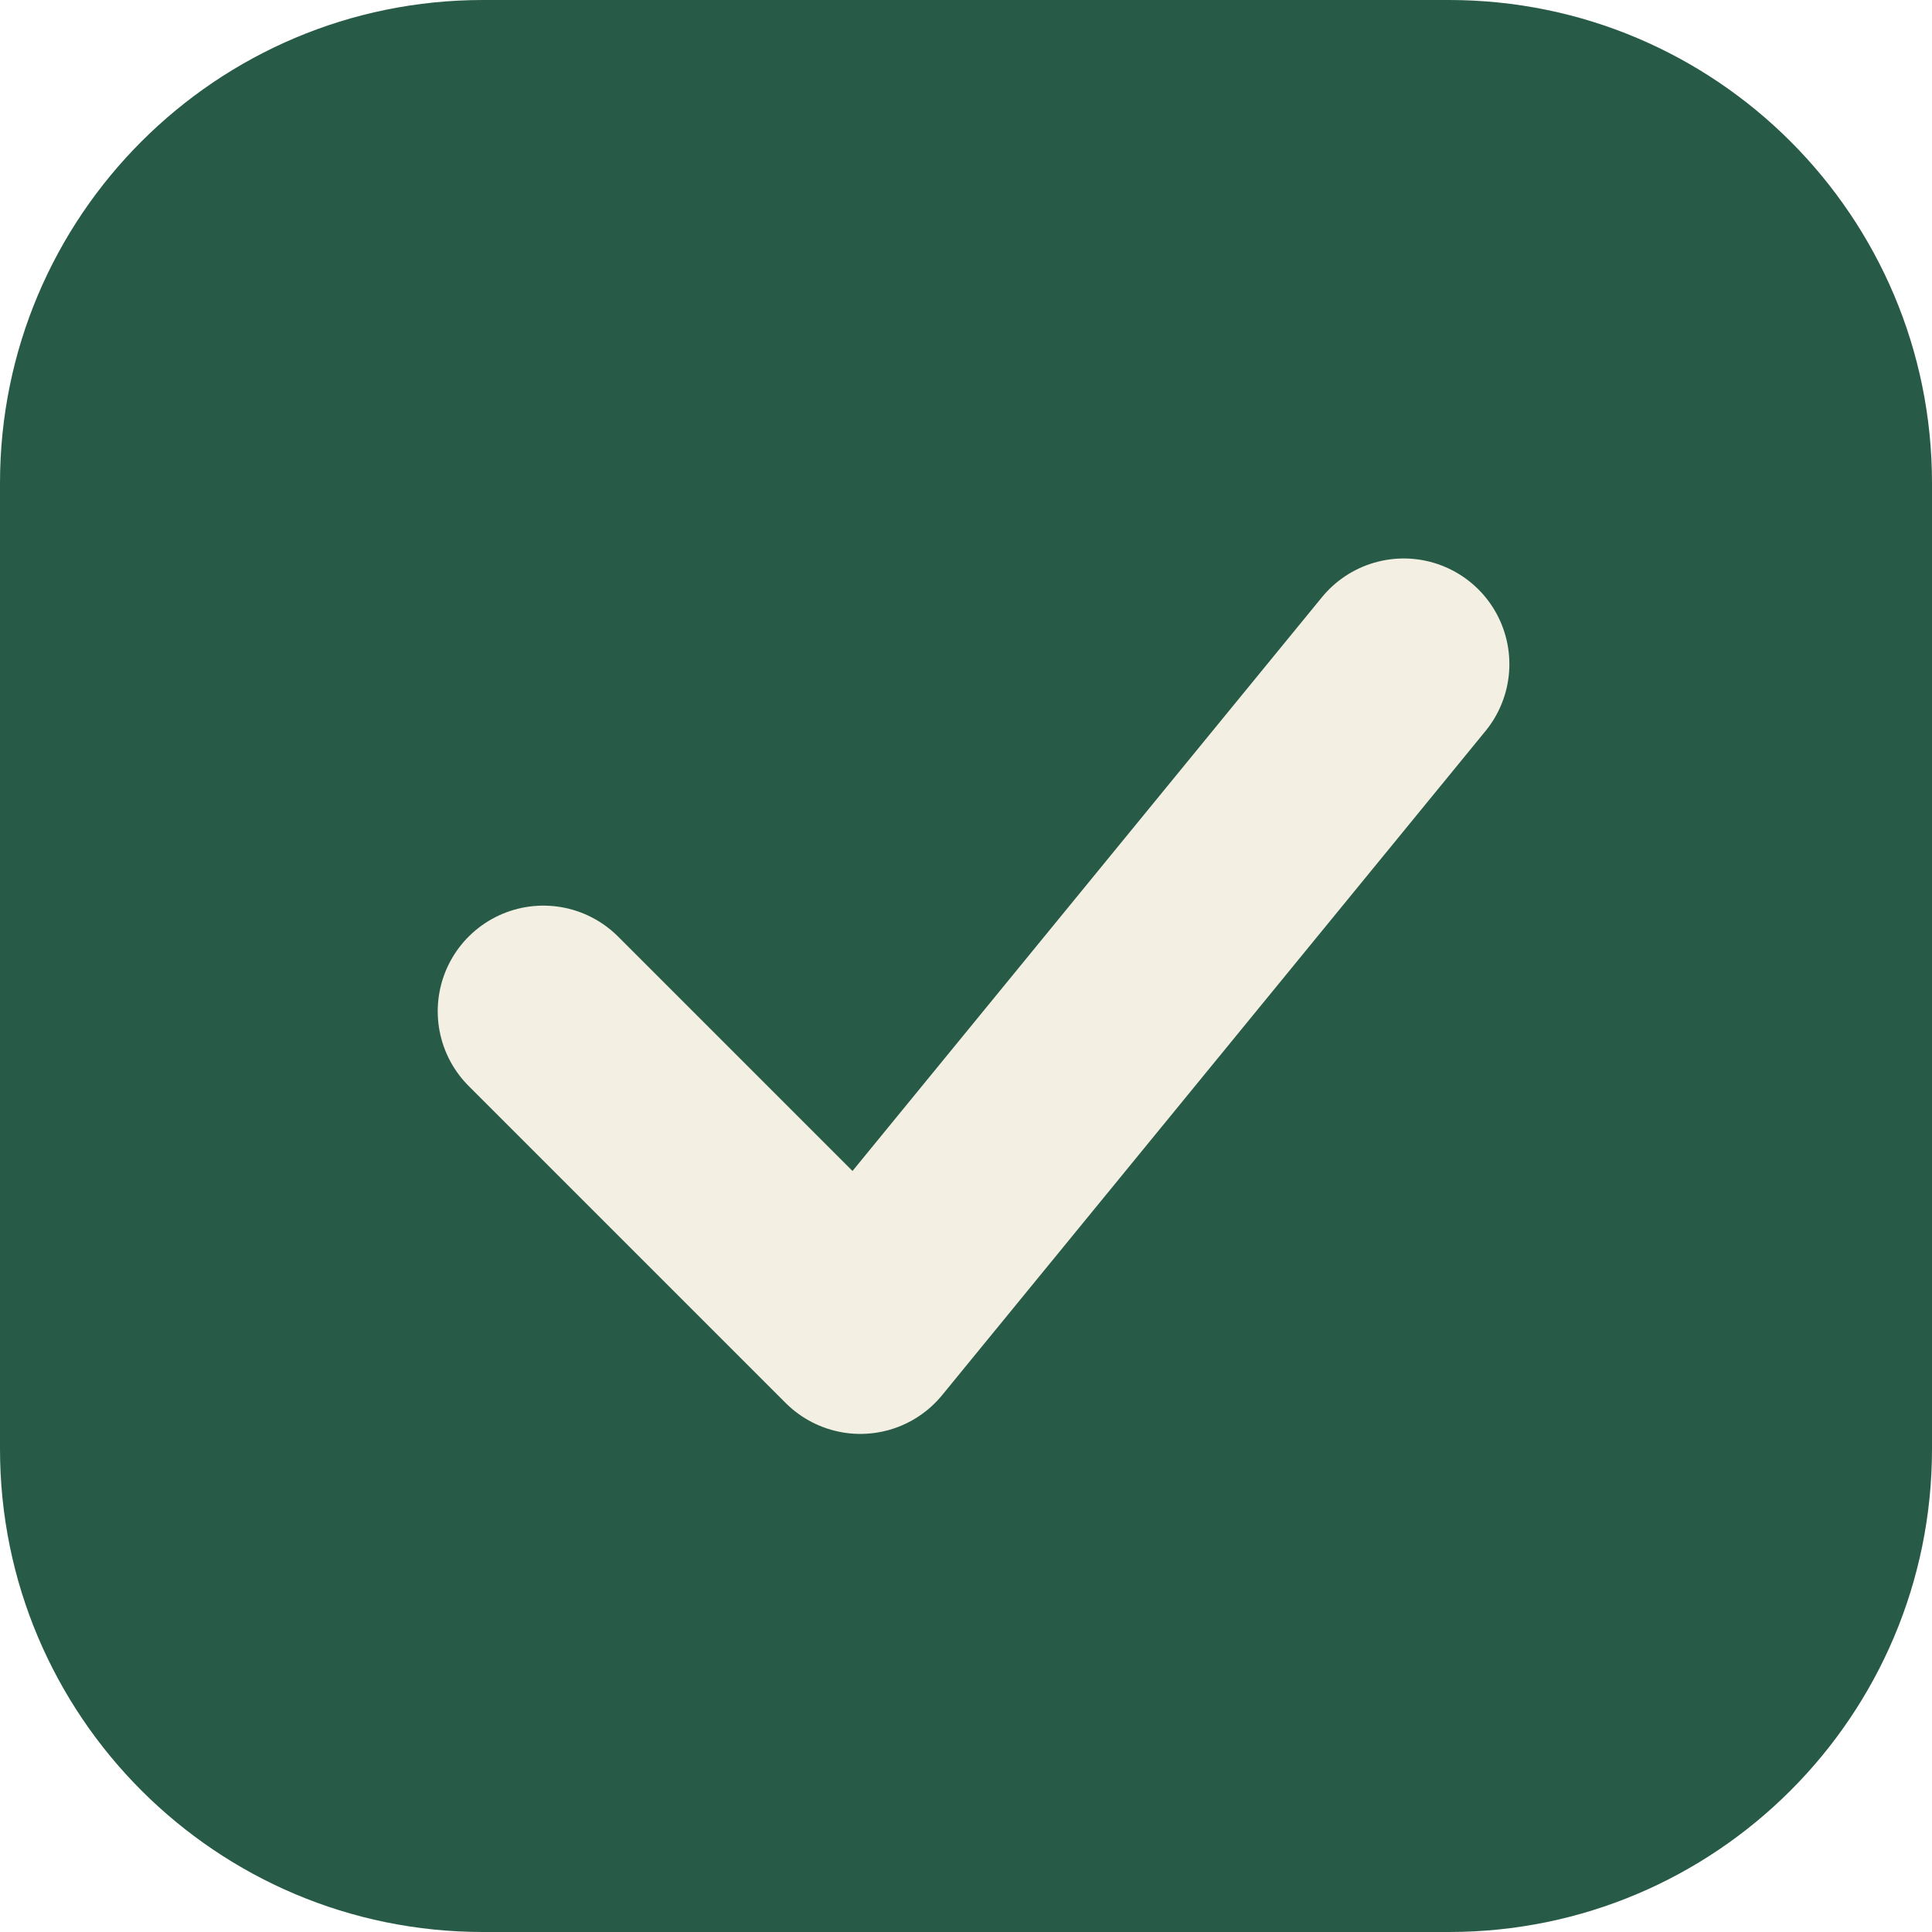
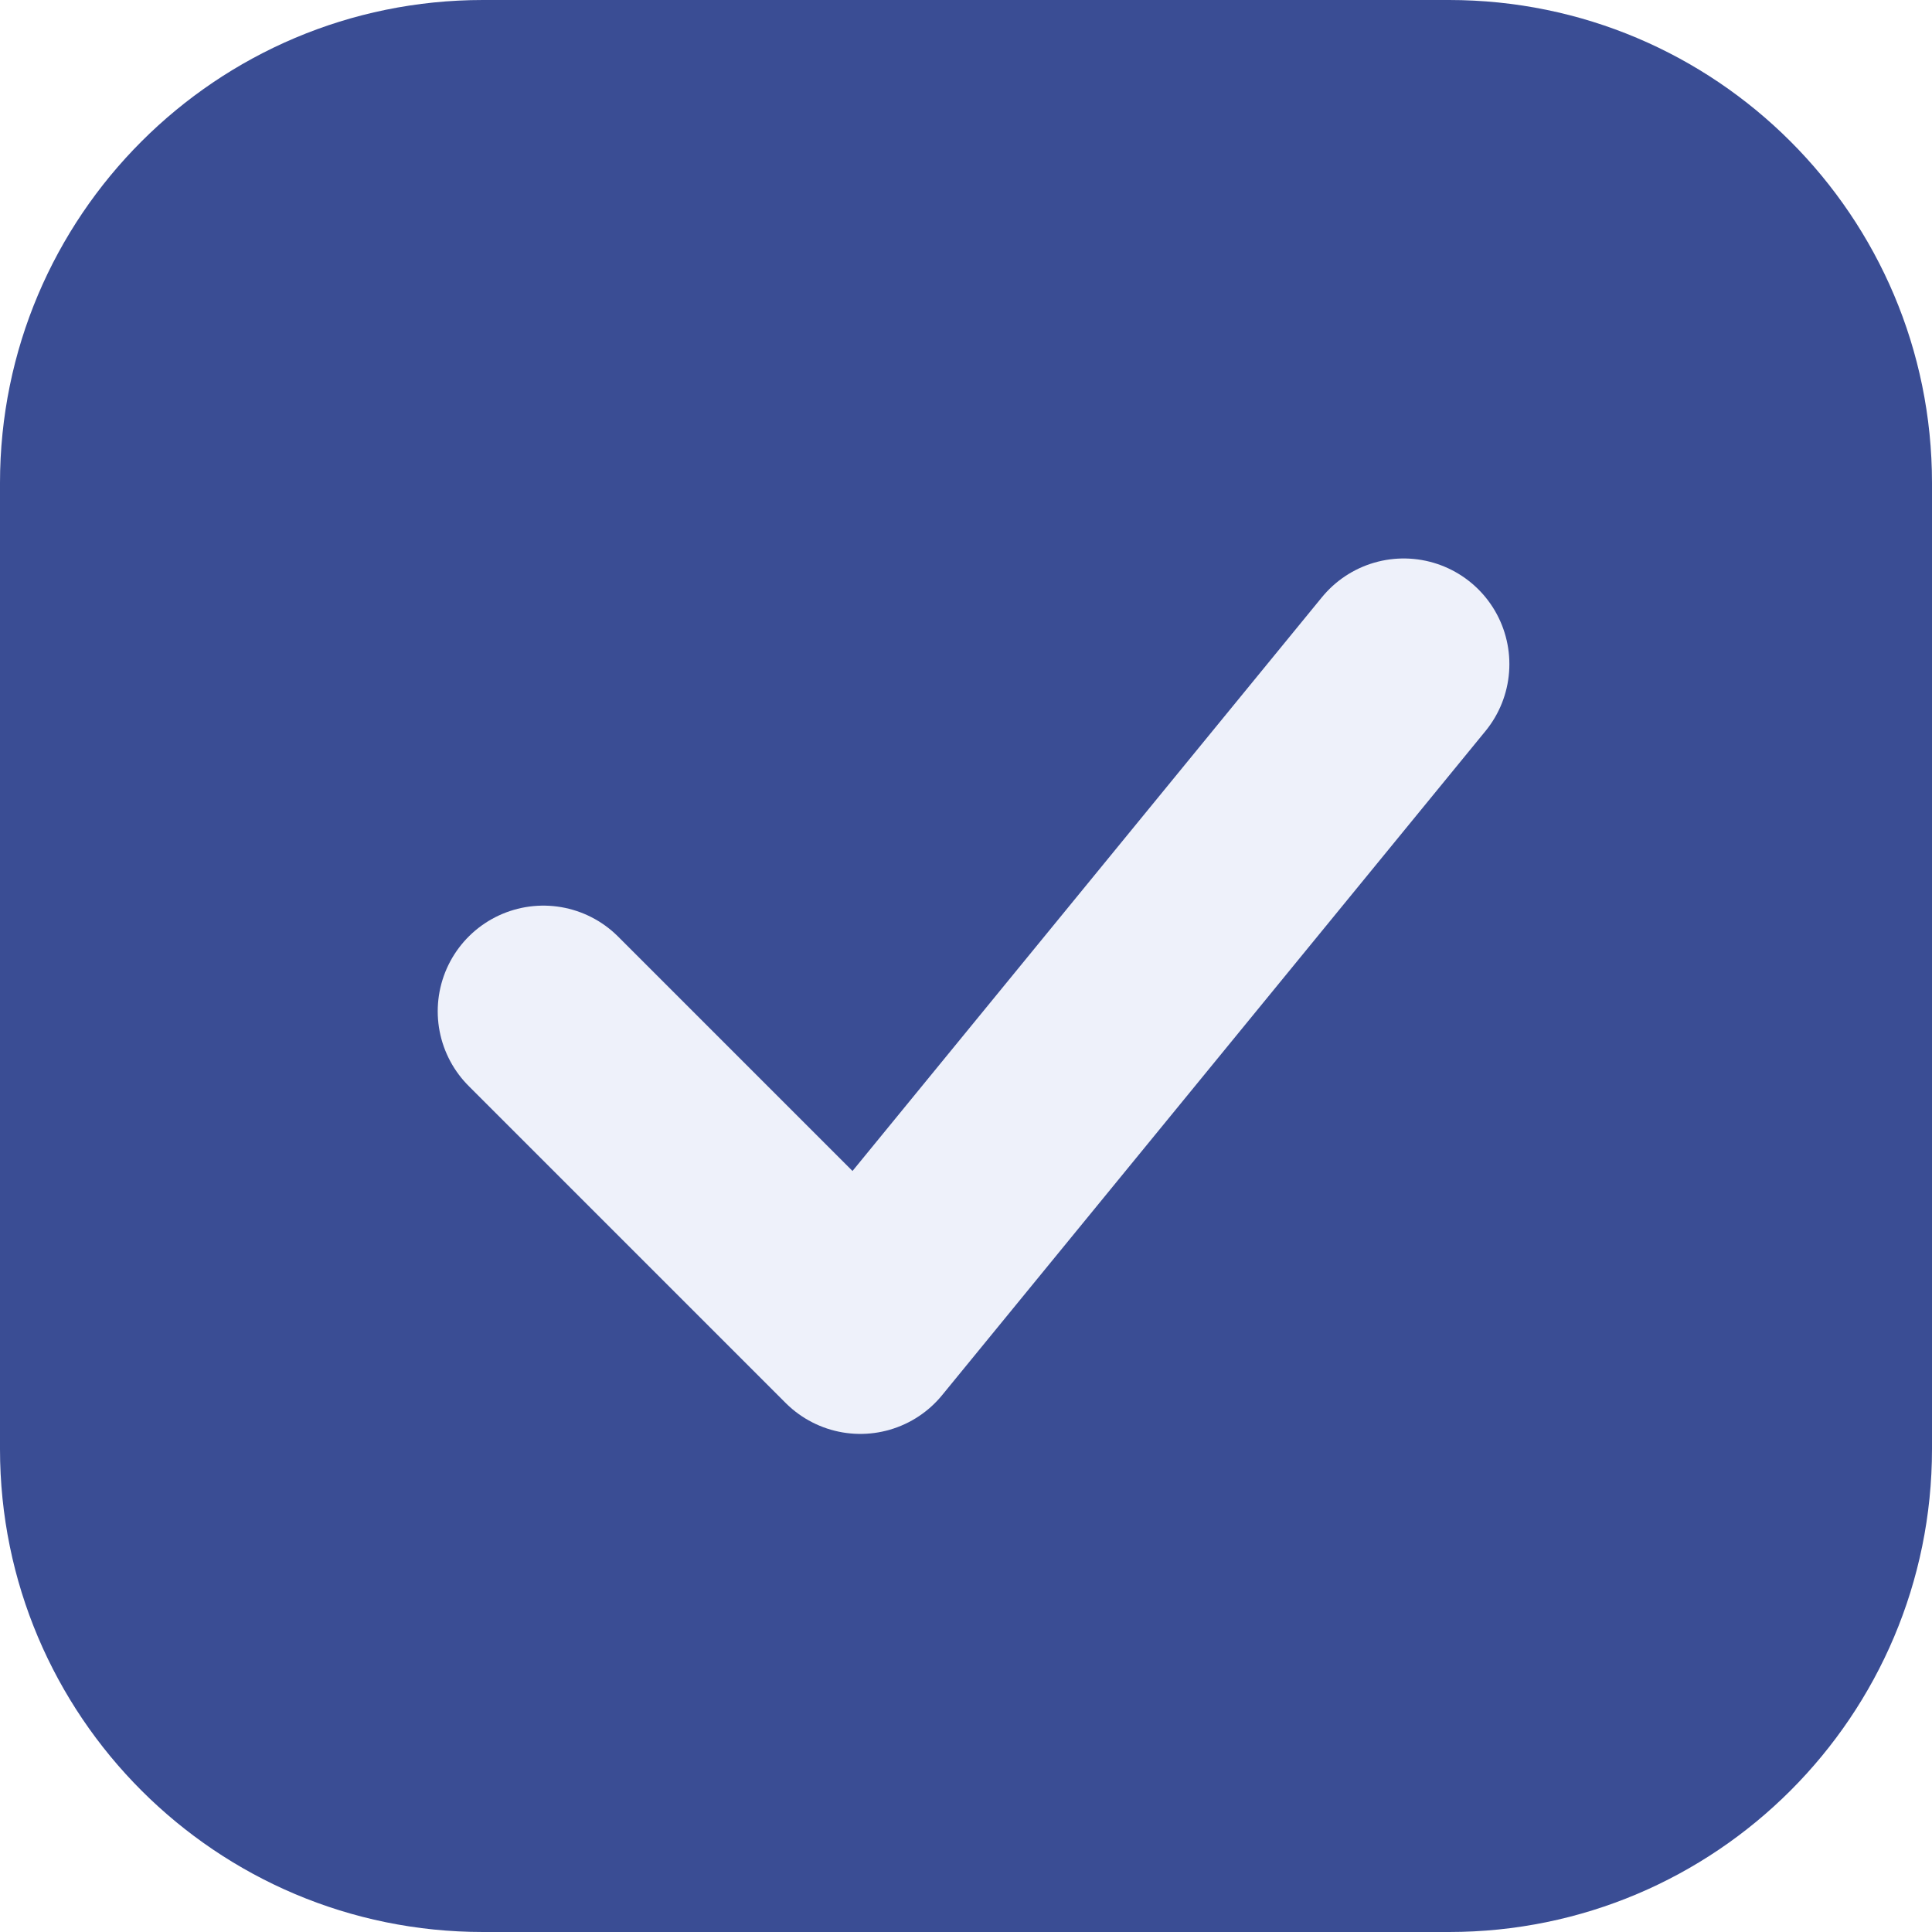
<svg xmlns="http://www.w3.org/2000/svg" viewBox="0 0 64 64" role="img" aria-label="DDL Mate">
-   <rect width="64" height="64" rx="16" fill="#285b47" />
-   <path d="M18 33.5 28.5 44 46.5 22" fill="none" stroke="#f3efe3" stroke-width="7" stroke-linecap="round" stroke-linejoin="round" />
-   <circle cx="18" cy="33.5" r="3.2" fill="#f3efe3" />
+   <rect width="64" height="64" rx="16" fill="#3a4d94" />
+   <path d="M18 33.5 28.5 44 46.5 22" fill="none" stroke="#eef1fa" stroke-width="7" stroke-linecap="round" stroke-linejoin="round" />
+   <circle cx="18" cy="33.5" r="3.2" fill="#eef1fa" />
</svg>
